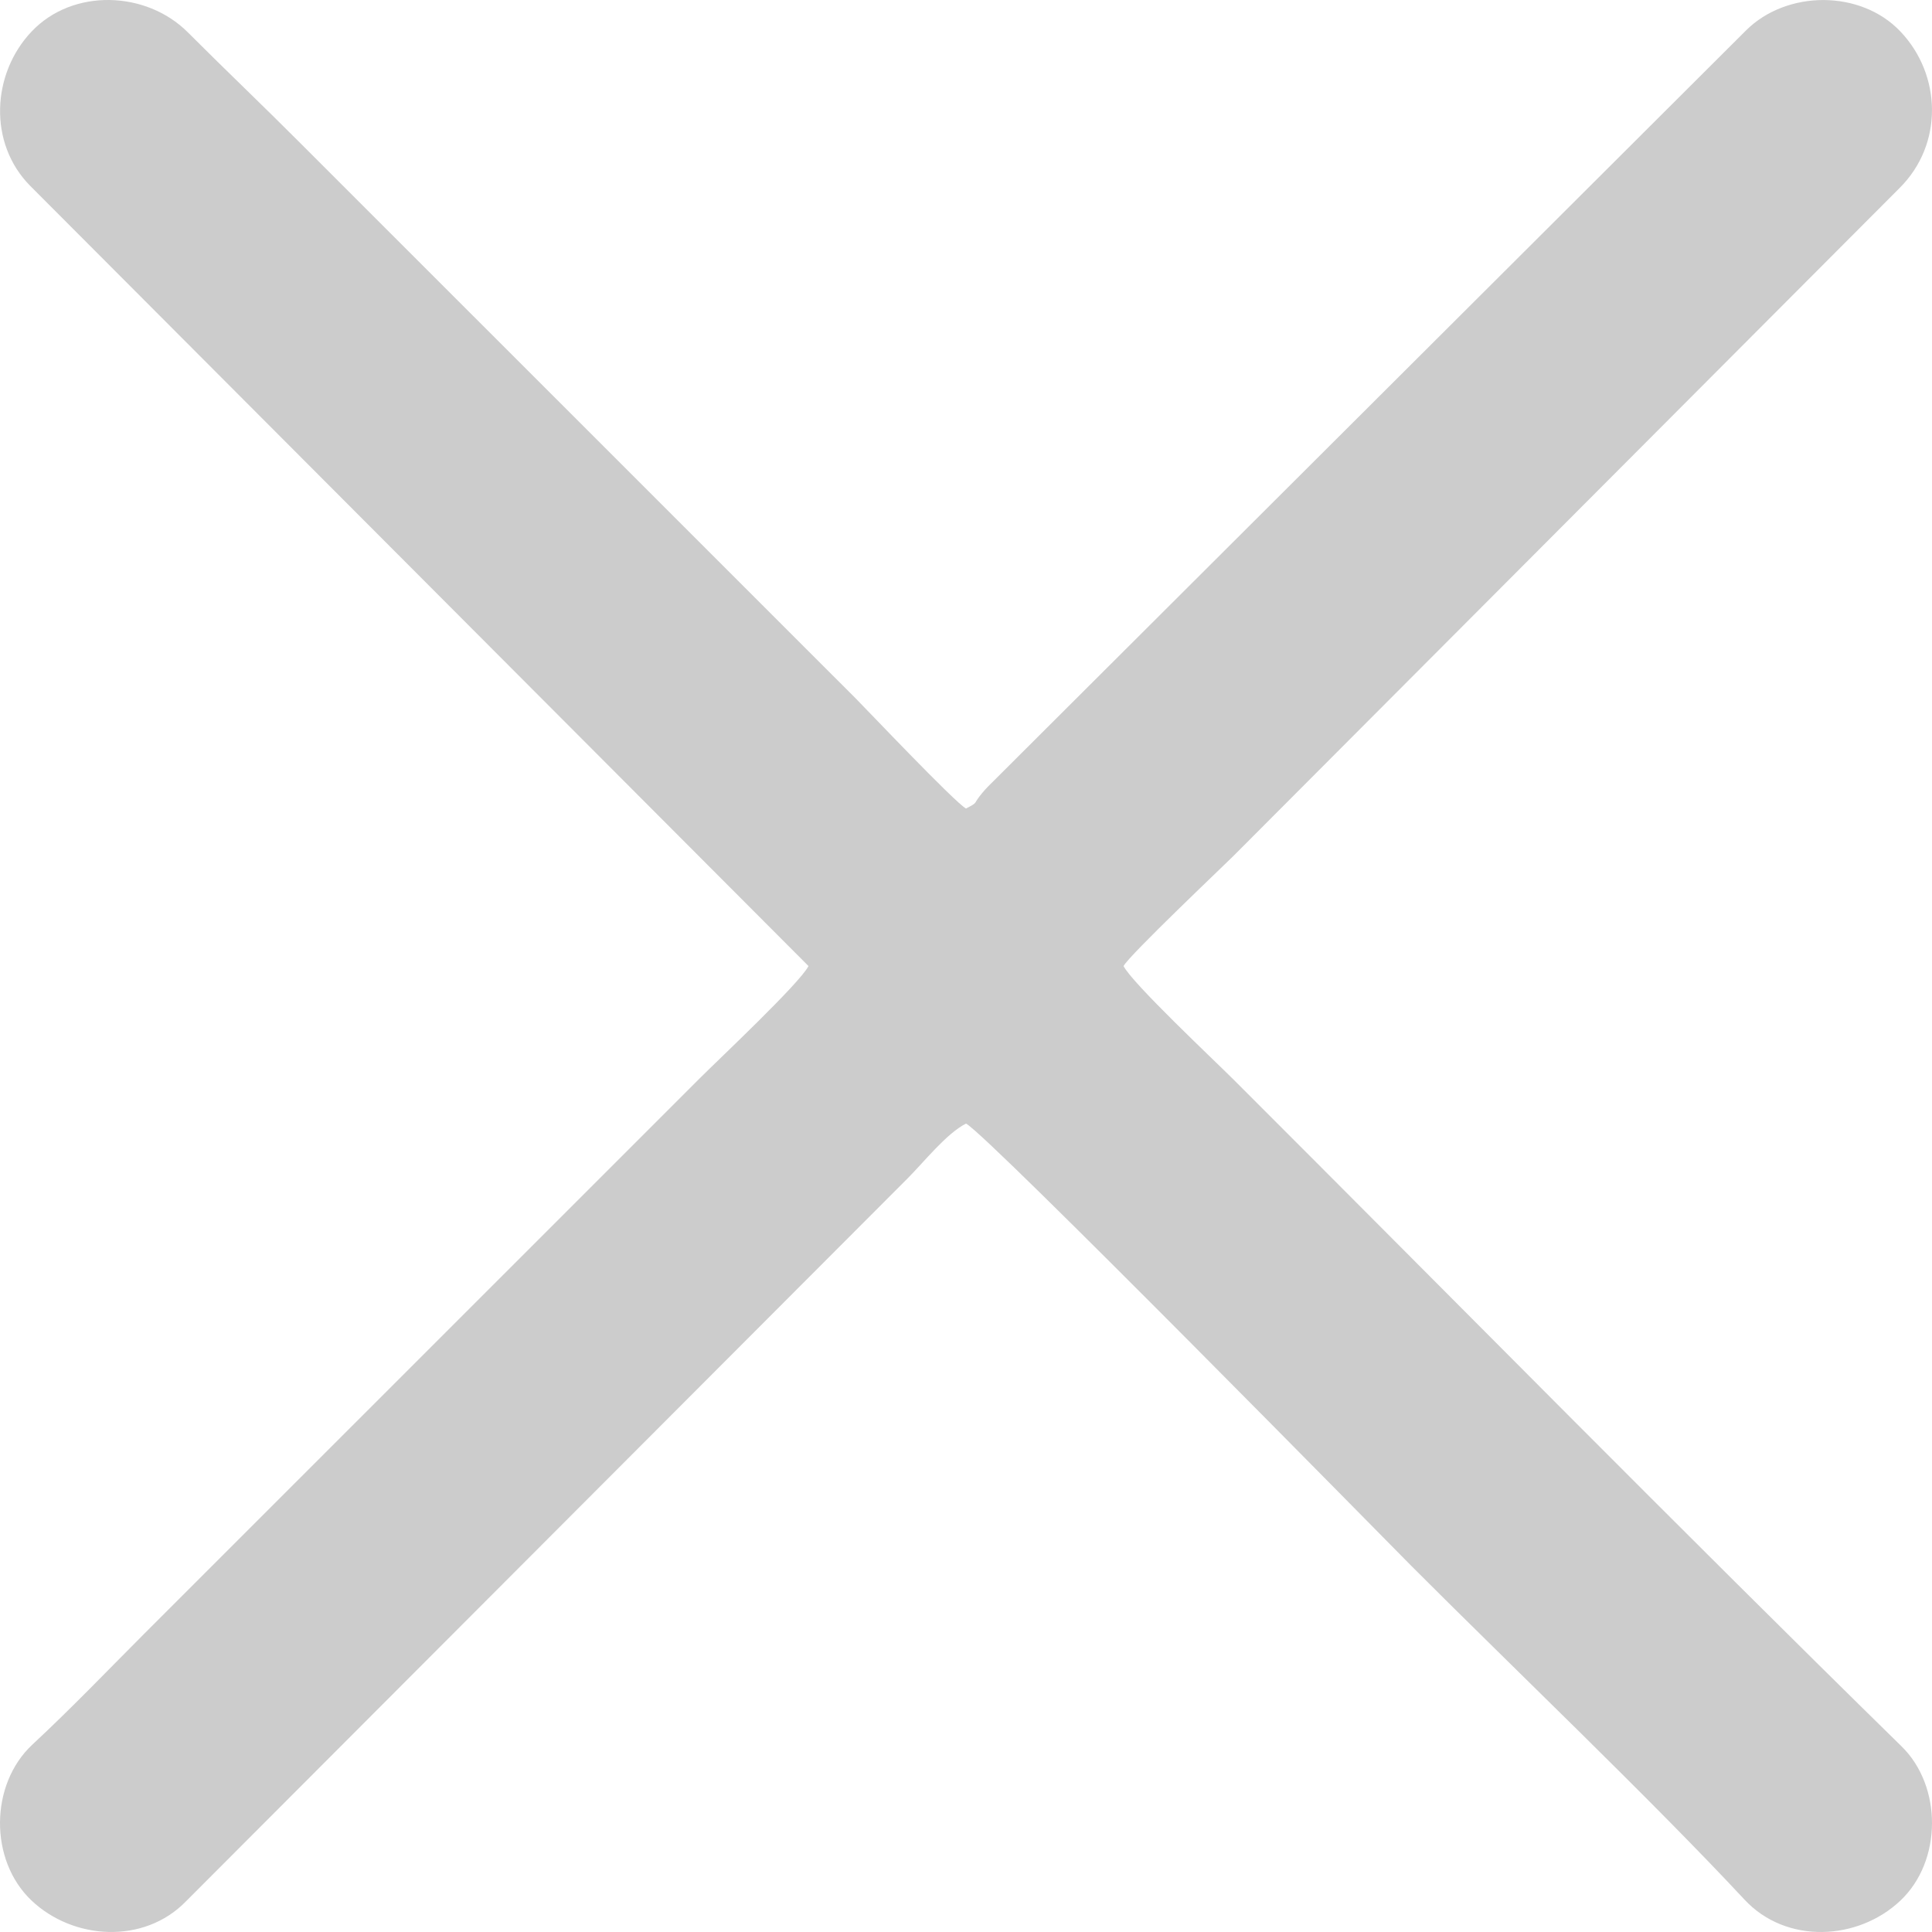
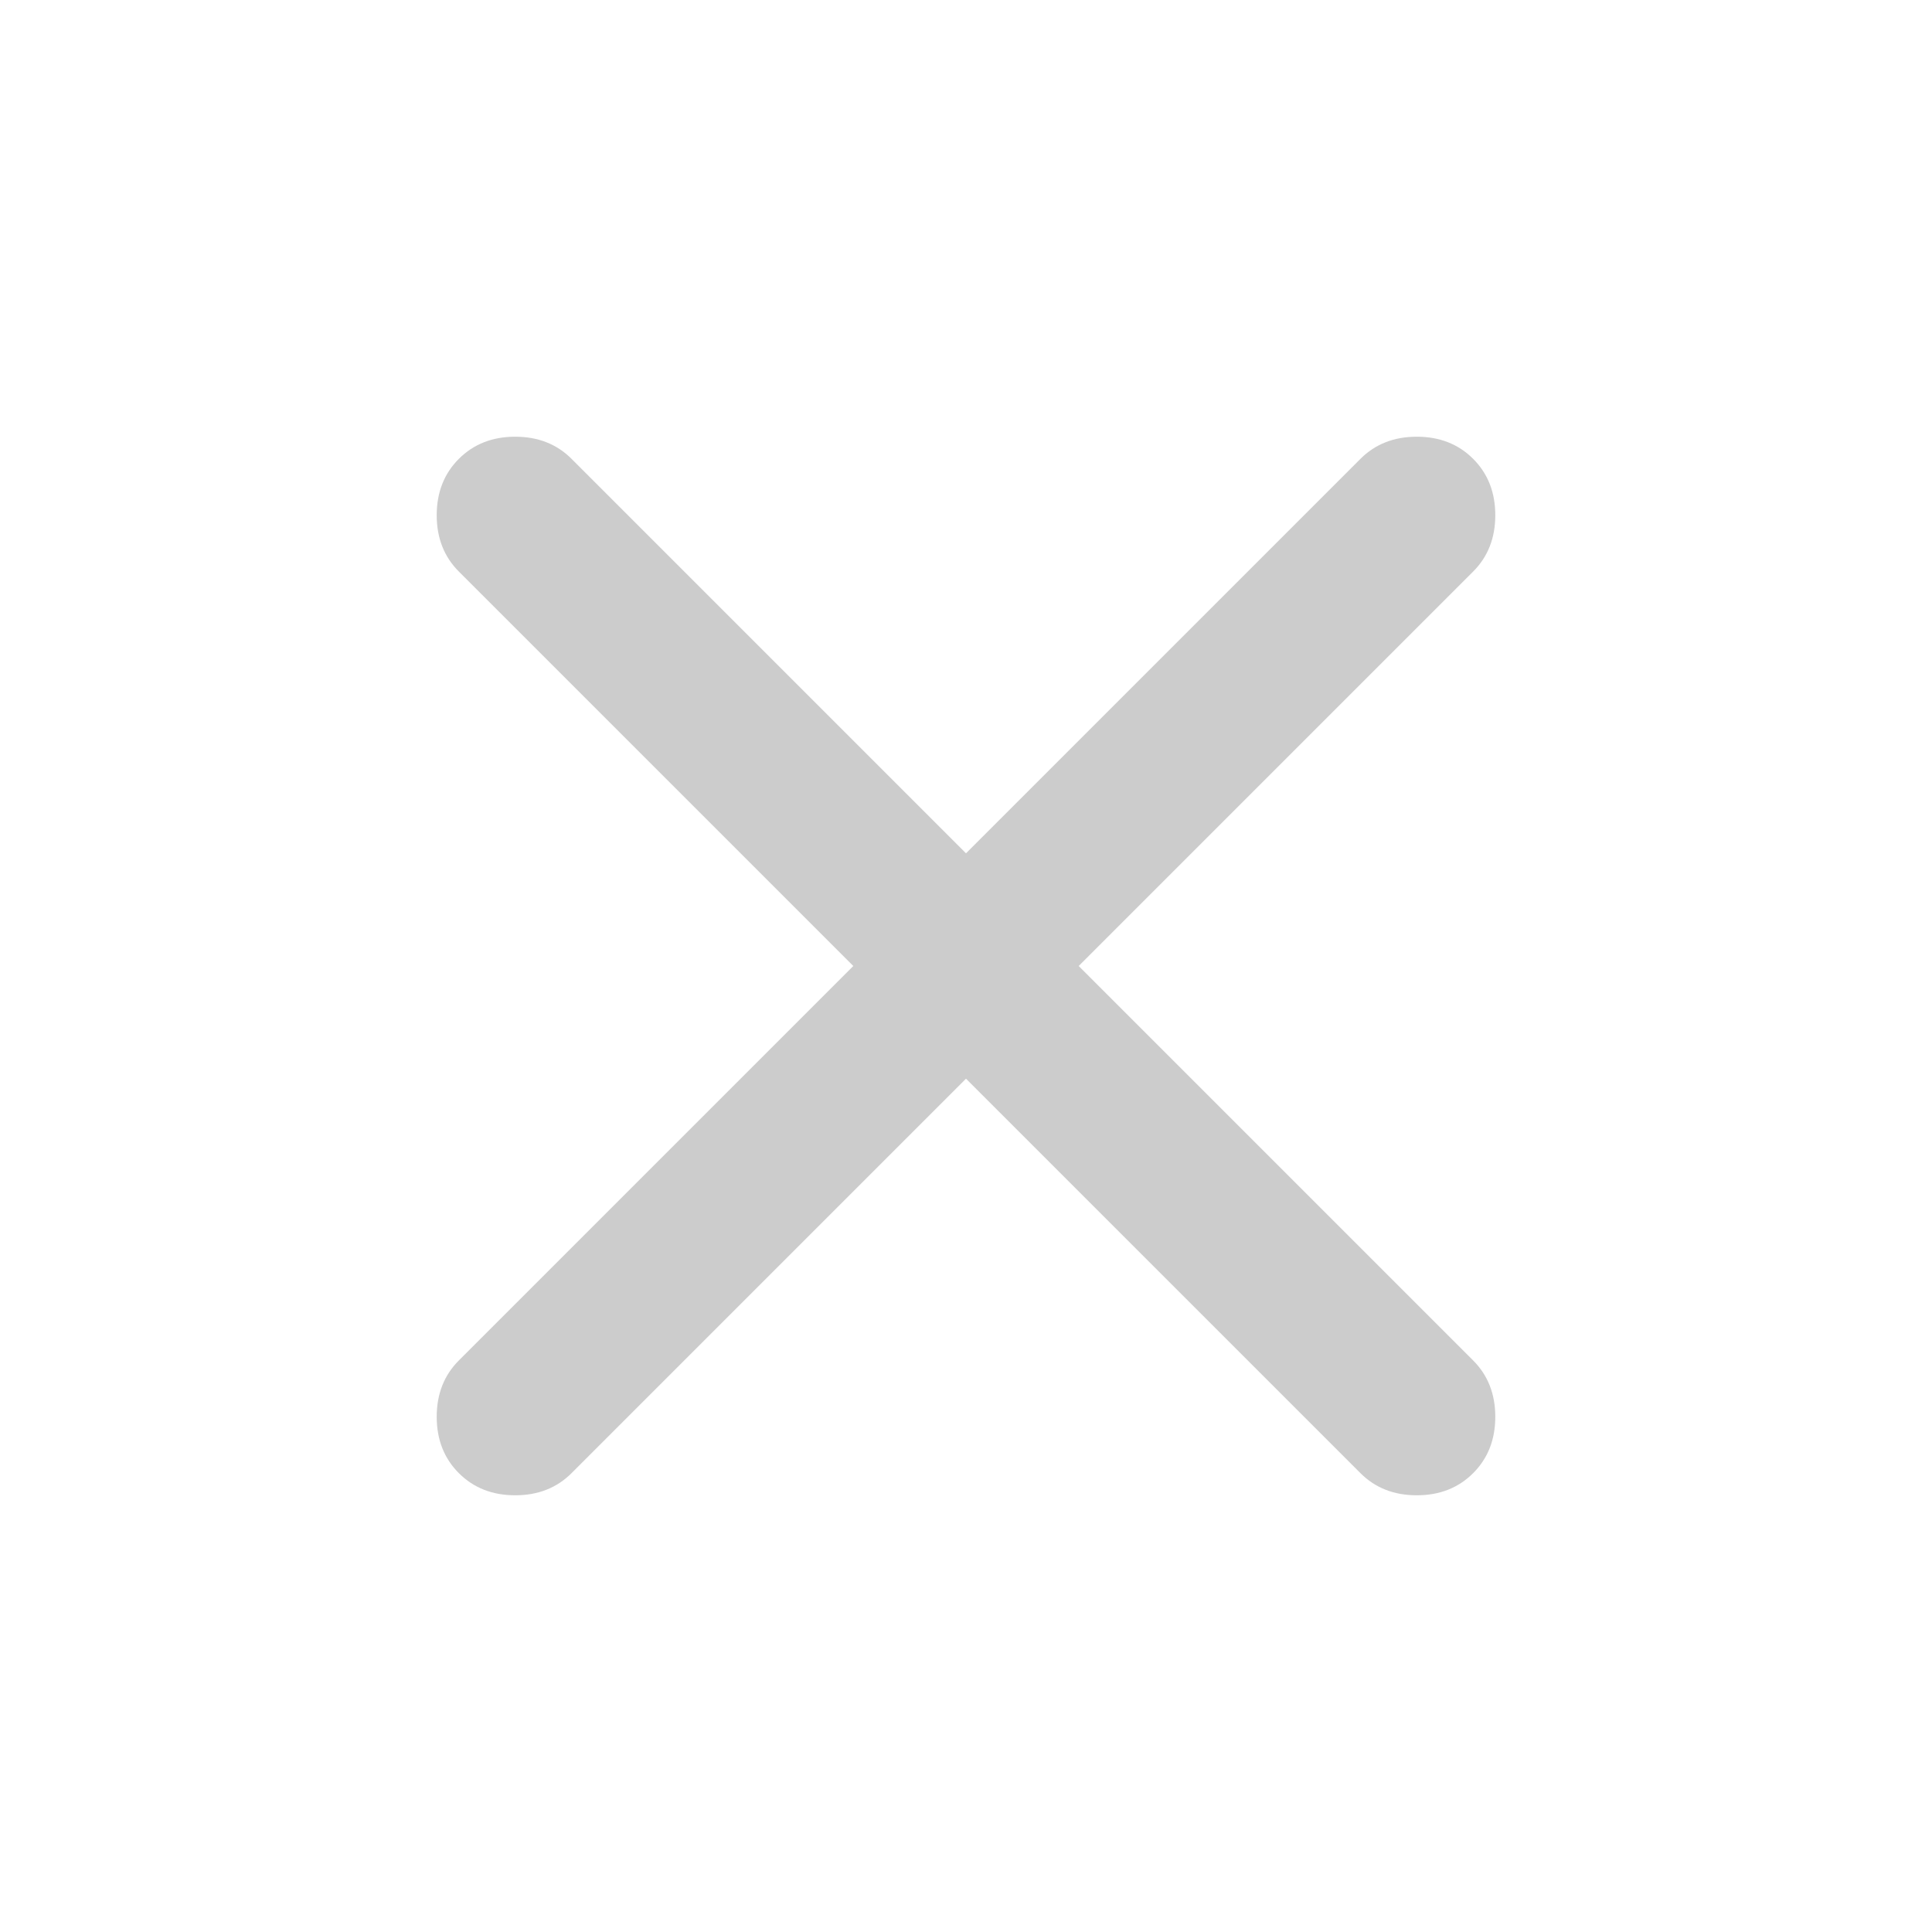
- <svg xmlns="http://www.w3.org/2000/svg" xml:space="preserve" width="50in" height="50in" version="1.1" style="shape-rendering:geometricPrecision; text-rendering:geometricPrecision; image-rendering:optimizeQuality; fill-rule:evenodd; clip-rule:evenodd" viewBox="0 0 8766.96 8766.94">
-   <defs>
-     <style type="text/css">
-    
-     .fil0 {fill:#CCCCCC}
-    
-   </style>
-   </defs>
-   <g id="Layer_x0020_1">
-     <path class="fil0" d="M3668.72 4383.72c-39.19,77.38 -403.05,419.12 -492.35,508.31l-2522.98 2522.61c-172.12,172.54 -327.19,334.99 -506.57,502.04 -193.08,179.81 -197.1,524.11 -3.79,707.37 189.38,179.53 509.23,199.27 699.49,5.15l3276.41 -3282.37c74.95,-75.13 175.71,-203.26 264.63,-248.29 96.26,48.75 1949.04,1935.27 2020.82,2007.19 451.42,452.37 1091.44,1062.96 1512.15,1514.72 188.96,202.91 514.74,186.39 707.56,3.59 189.76,-179.88 189.61,-518.31 4.96,-699.3 -1008.75,-988.74 -2026.95,-2022.28 -3029.89,-3024.32 -91.52,-91.43 -460.99,-438.19 -500.76,-516.72 26.12,-49.55 456.88,-457.76 499.87,-500.8l3023.07 -3031.25c197.01,-197.11 190.23,-510.52 2.57,-708.47 -181.11,-191.04 -516.02,-188.37 -700.15,-5.87l-3409.79 3401.32c-23.72,23.48 -36.49,35.37 -57.17,60.07 -45.7,54.56 -13.33,38.61 -73.22,70.18 -49.55,-26.12 -457.76,-456.88 -500.8,-499.87l-2522.98 -2522.61c-173.58,-174 -325.94,-318.23 -508.27,-500.46 -187.36,-187.26 -520.49,-200.85 -708.28,-2.76 -180.89,190.81 -197.96,506.74 -6.06,700.34l3531.57 3540.18z" />
-   </g>
+ <svg xmlns="http://www.w3.org/2000/svg" height="24px" viewBox="0 -960 960 960" width="24px" fill="#ccc">
+   <path d="M480-424 284-228q-11 11-28 11t-28-11q-11-11-11-28t11-28l196-196-196-196q-11-11-11-28t11-28q11-11 28-11t28 11l196 196 196-196q11-11 28-11t28 11q11 11 11 28t-11 28L536-480l196 196q11 11 11 28t-11 28q-11 11-28 11t-28-11L480-424Z" />
</svg>
